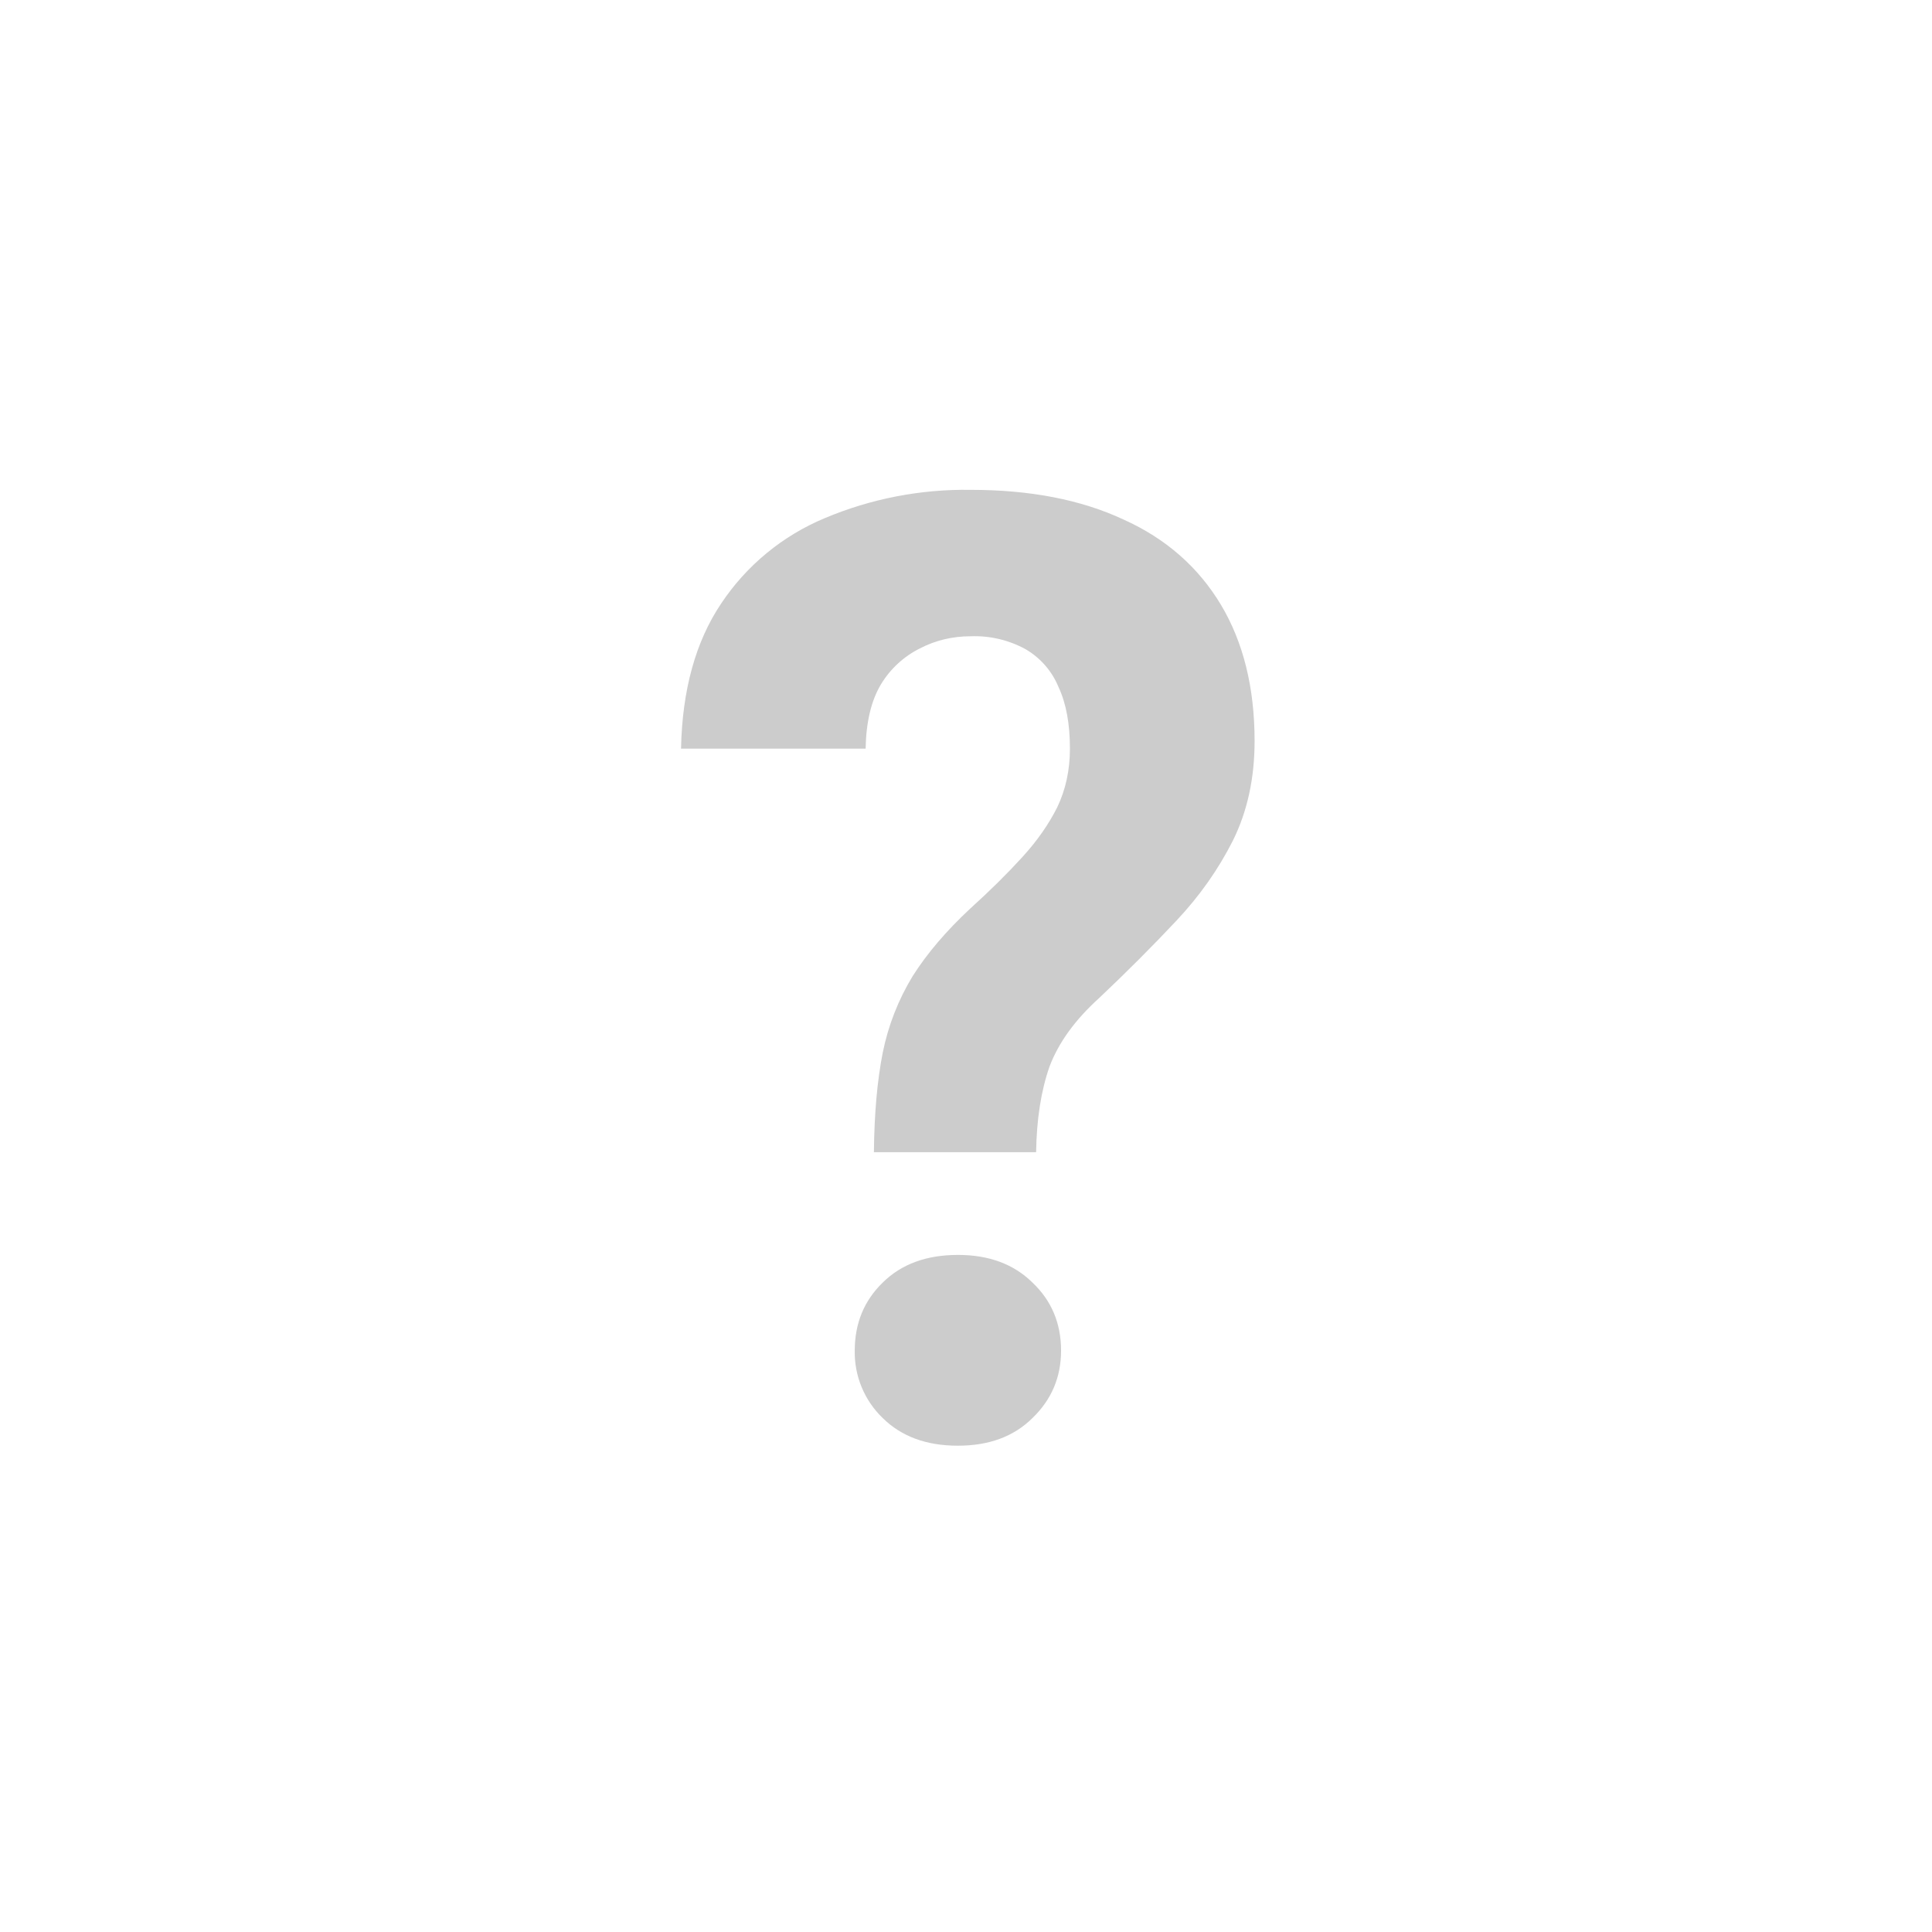
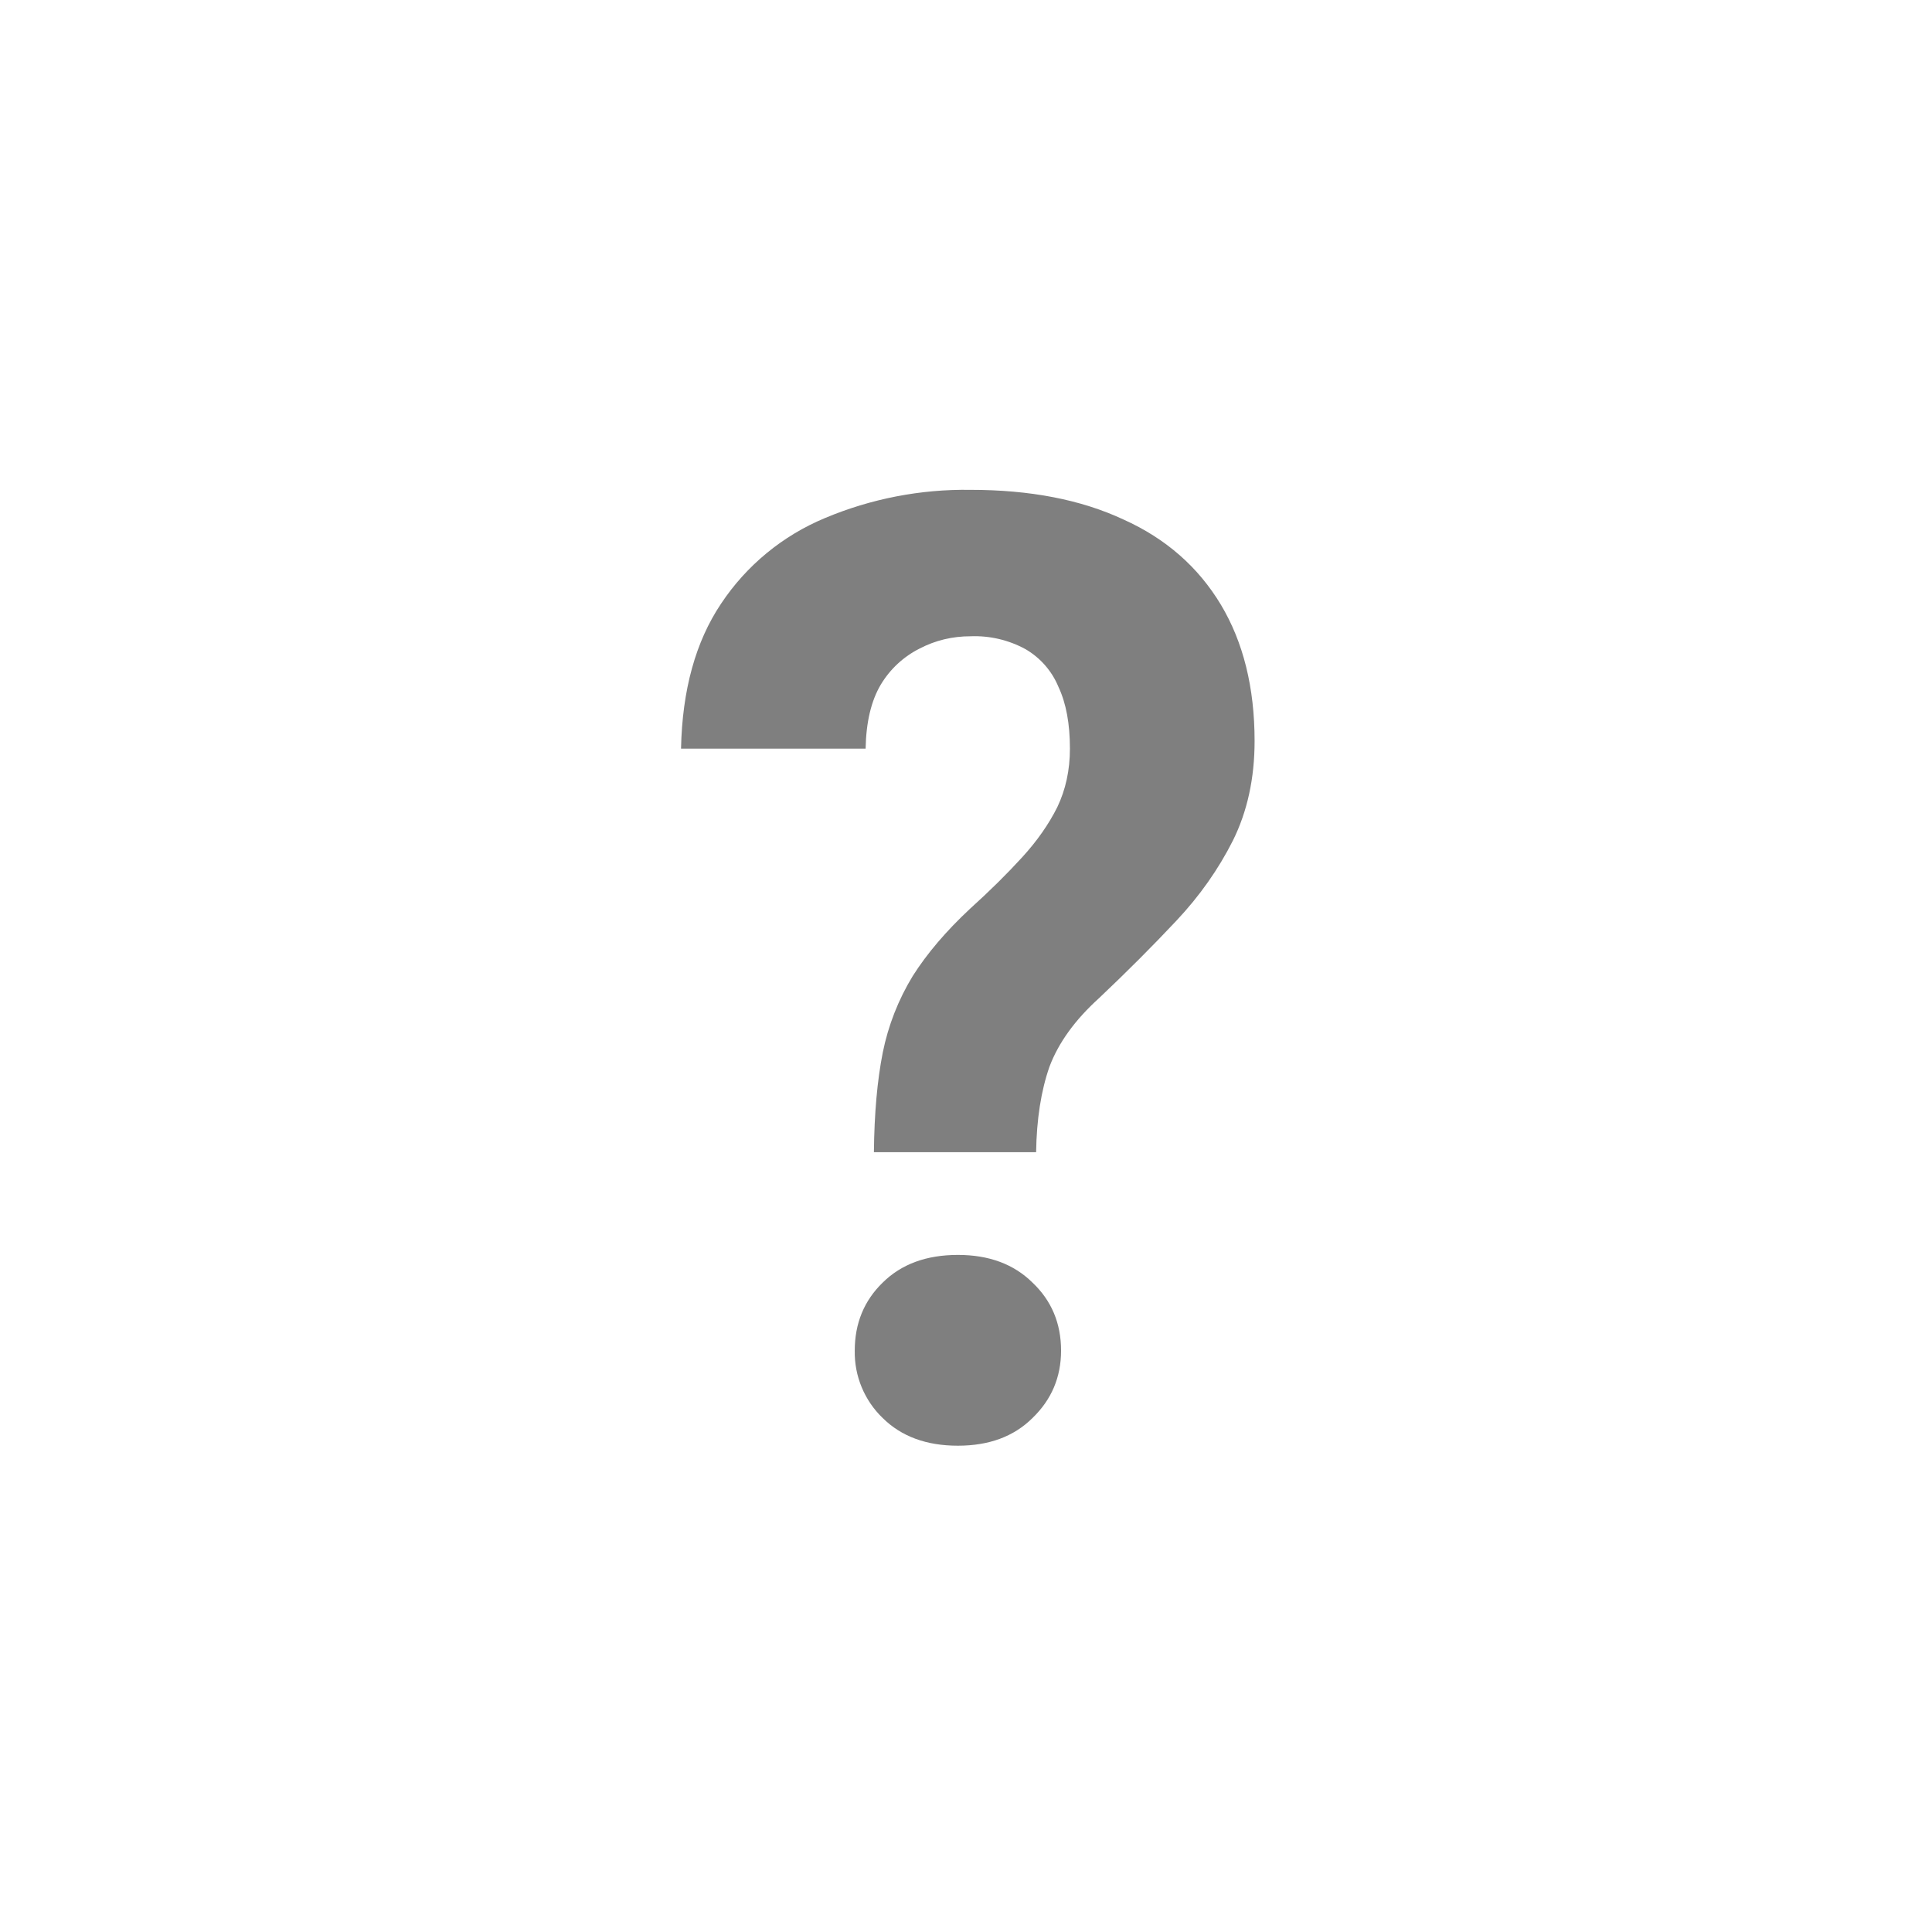
<svg xmlns="http://www.w3.org/2000/svg" viewBox="0 0 24 24" fill="none">
  <path d="M12.022.147a.924.924 0 0 0-.356.071l-7.74 3.207a.927.927 0 0 0-.501.503L.218 11.667a.93.93 0 0 0 0 .712l3.207 7.738a.927.927 0 0 0 .502.504l7.739 3.206a.933.933 0 0 0 .712 0l7.74-3.206a.931.931 0 0 0 .502-.504l3.206-7.739a.93.93 0 0 0 0-.712L20.62 3.928a.93.93 0 0 0-.503-.503L12.378.218a.926.926 0 0 0-.356-.07z" style="stroke-width:1.187" />
-   <path opacity=".2" d="M12.872 14.313h-2.016c.005-.48.041-.89.11-1.238a2.945 2.945 0 0 1 .372-.95c.178-.281.416-.56.713-.837.247-.223.463-.437.647-.639.185-.202.33-.41.436-.622.104-.218.157-.46.157-.727 0-.308-.047-.564-.142-.766a.97.97 0 0 0-.41-.47 1.316 1.316 0 0 0-.681-.16c-.226 0-.437.05-.633.152a1.18 1.18 0 0 0-.482.446c-.121.202-.184.47-.19.798H8.46c.015-.728.181-1.33.498-1.802a2.874 2.874 0 0 1 1.289-1.062 4.492 4.492 0 0 1 1.81-.351c.74 0 1.371.122 1.898.368.528.237.931.592 1.212 1.06.277.463.418 1.027.418 1.692 0 .463-.09.875-.269 1.236-.18.357-.414.69-.704.998-.29.309-.61.63-.957.958-.3.271-.506.556-.618.854-.104.297-.16.652-.166 1.062zm-2.254 2.465c0-.34.117-.622.348-.846.232-.229.543-.343.934-.343.384 0 .693.114.925.343.237.224.356.506.356.846 0 .33-.119.61-.356.838-.232.23-.54.343-.926.343-.39 0-.701-.114-.933-.343a1.132 1.132 0 0 1-.348-.838Z" fill="url(#a)" style="fill:url(#a);stroke-width:1.187" />
+   <path opacity=".5" d="M12.872 14.313h-2.016c.005-.48.041-.89.11-1.238a2.945 2.945 0 0 1 .372-.95c.178-.281.416-.56.713-.837.247-.223.463-.437.647-.639.185-.202.33-.41.436-.622.104-.218.157-.46.157-.727 0-.308-.047-.564-.142-.766a.97.97 0 0 0-.41-.47 1.316 1.316 0 0 0-.681-.16c-.226 0-.437.05-.633.152a1.18 1.18 0 0 0-.482.446c-.121.202-.184.47-.19.798H8.46c.015-.728.181-1.33.498-1.802a2.874 2.874 0 0 1 1.289-1.062 4.492 4.492 0 0 1 1.81-.351c.74 0 1.371.122 1.898.368.528.237.931.592 1.212 1.06.277.463.418 1.027.418 1.692 0 .463-.09.875-.269 1.236-.18.357-.414.69-.704.998-.29.309-.61.63-.957.958-.3.271-.506.556-.618.854-.104.297-.16.652-.166 1.062zm-2.254 2.465c0-.34.117-.622.348-.846.232-.229.543-.343.934-.343.384 0 .693.114.925.343.237.224.356.506.356.846 0 .33-.119.61-.356.838-.232.23-.54.343-.926.343-.39 0-.701-.114-.933-.343a1.132 1.132 0 0 1-.348-.838Z" fill="url(#a)" style="fill:url(#a);stroke-width:1.187" />
  <defs>
    <linearGradient id="a" x1="12" y1="7" x2="12" y2="17" gradientUnits="userSpaceOnUse" gradientTransform="matrix(1.1875 0 0 1.1875 -2.228 -2.228)">
      <stop stop-color="#000" />
      <stop offset="1" />
    </linearGradient>
  </defs>
</svg>
